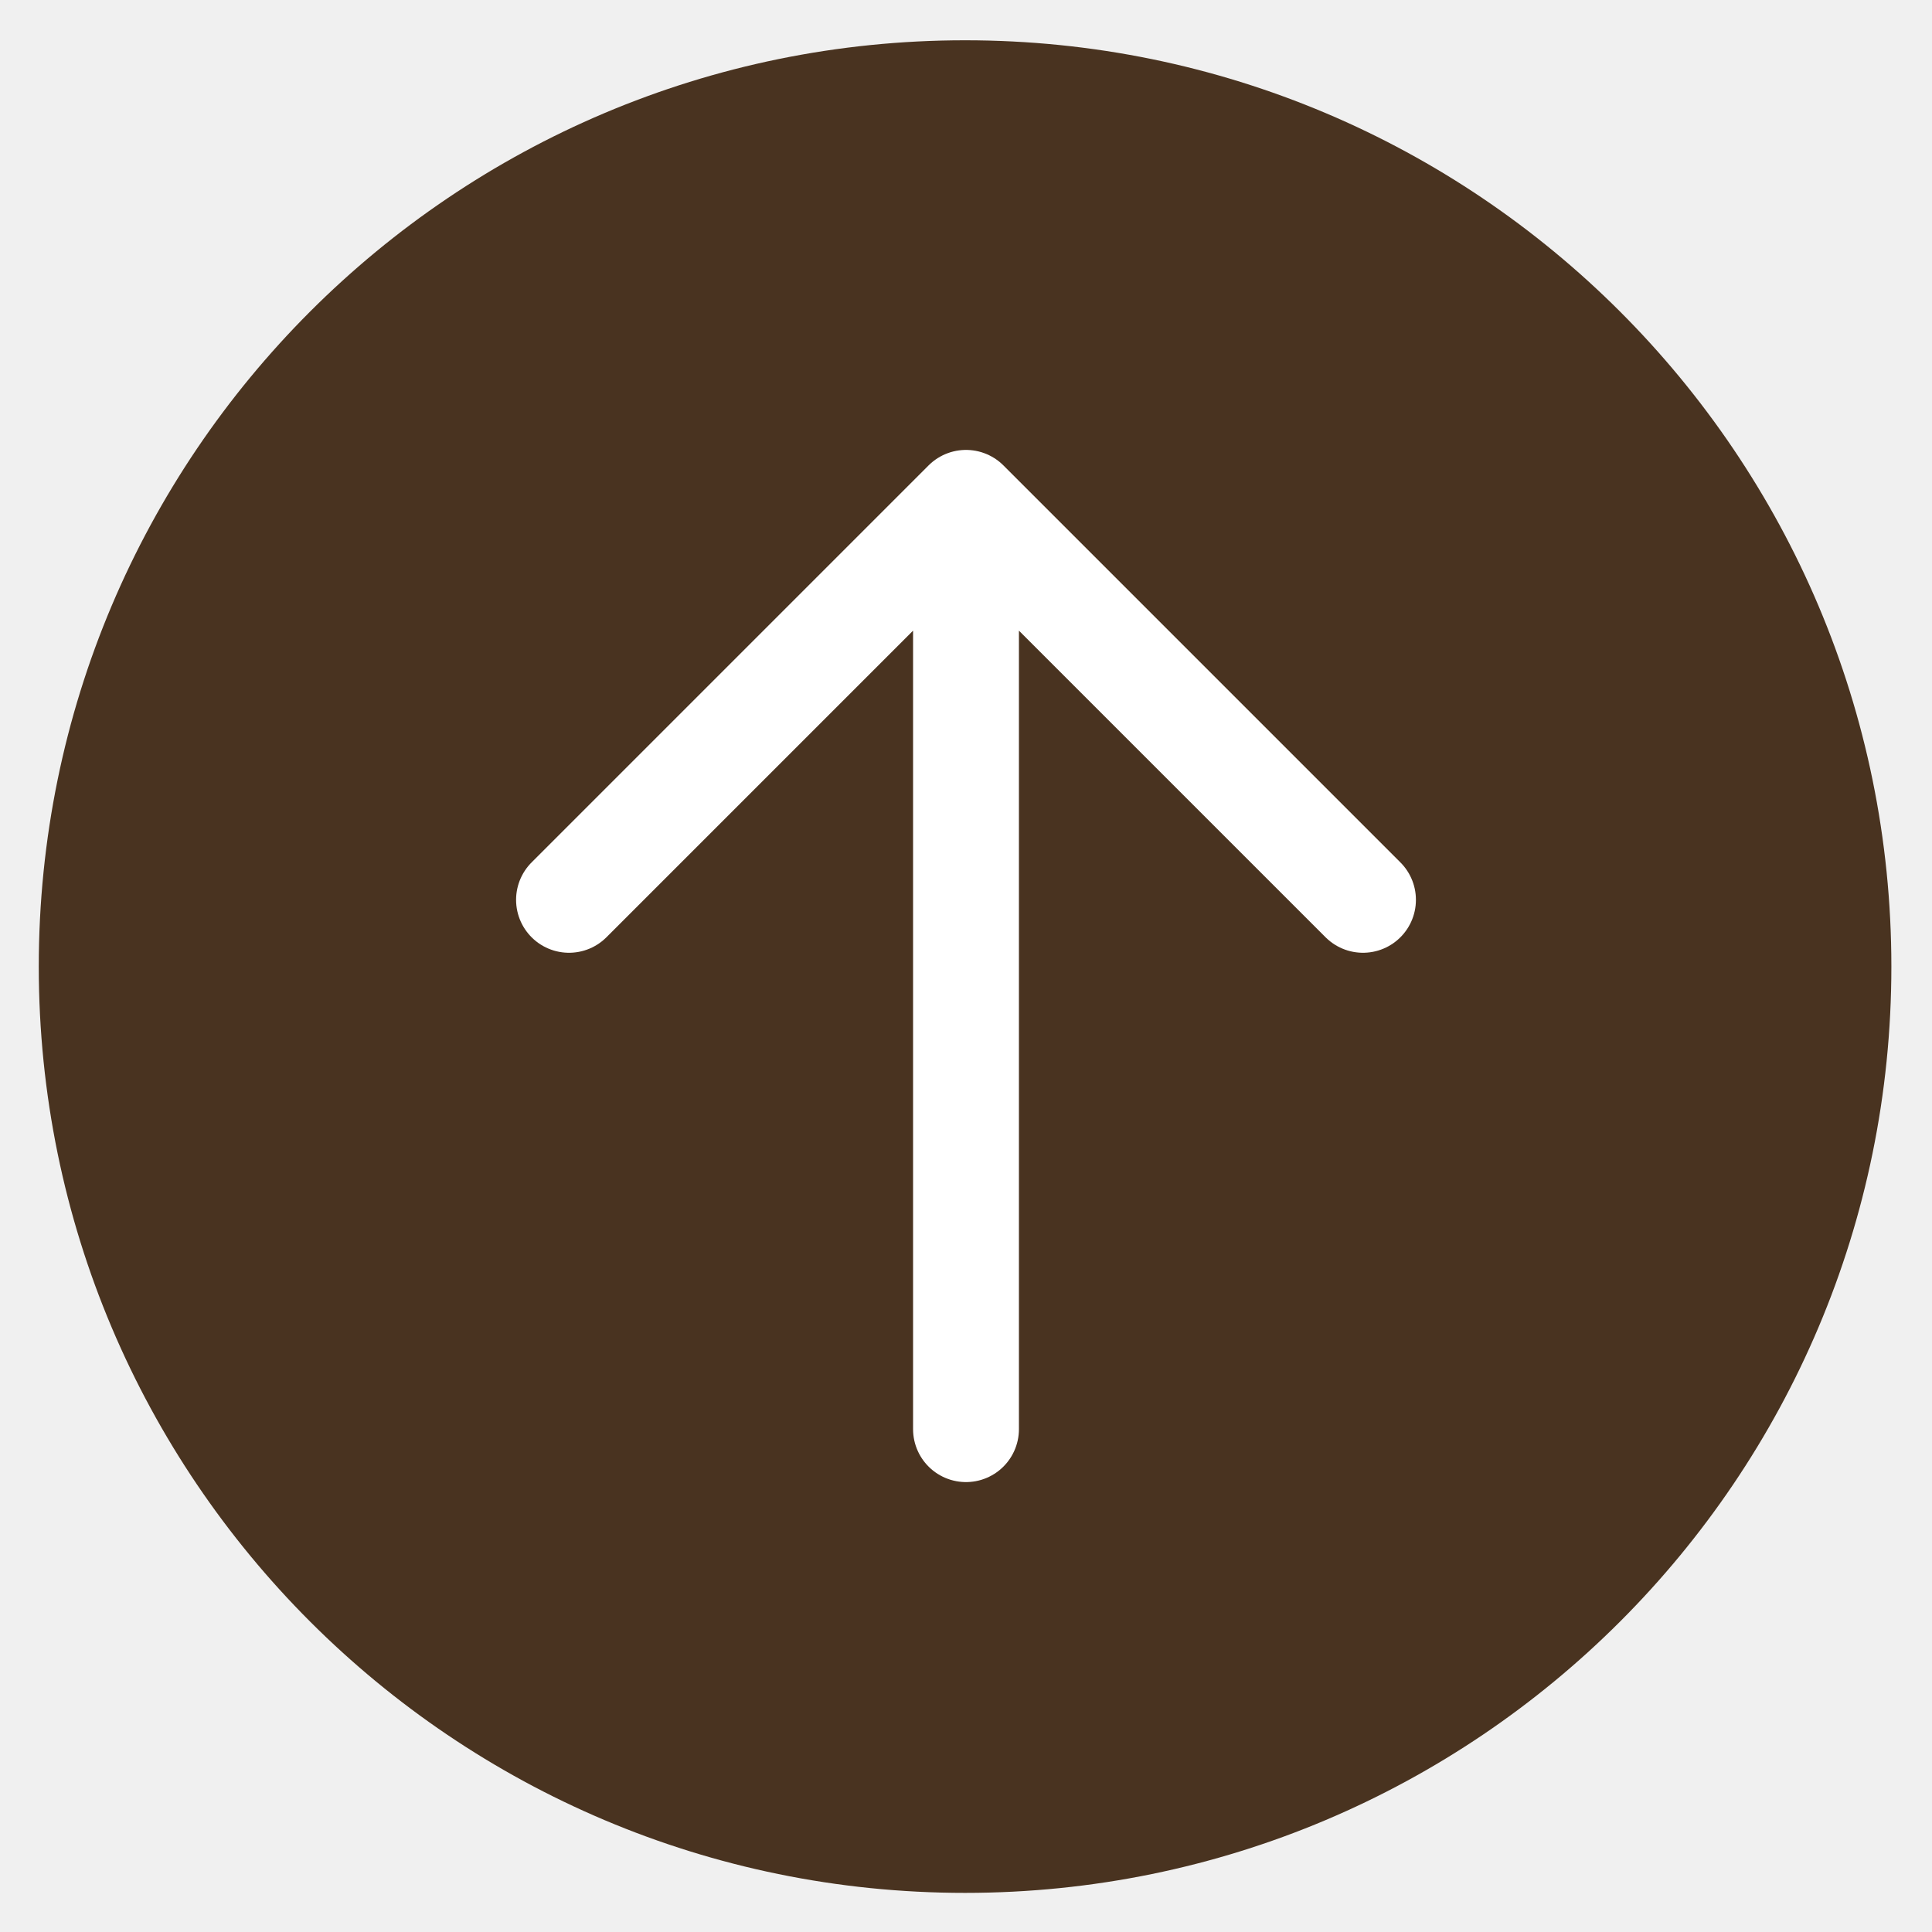
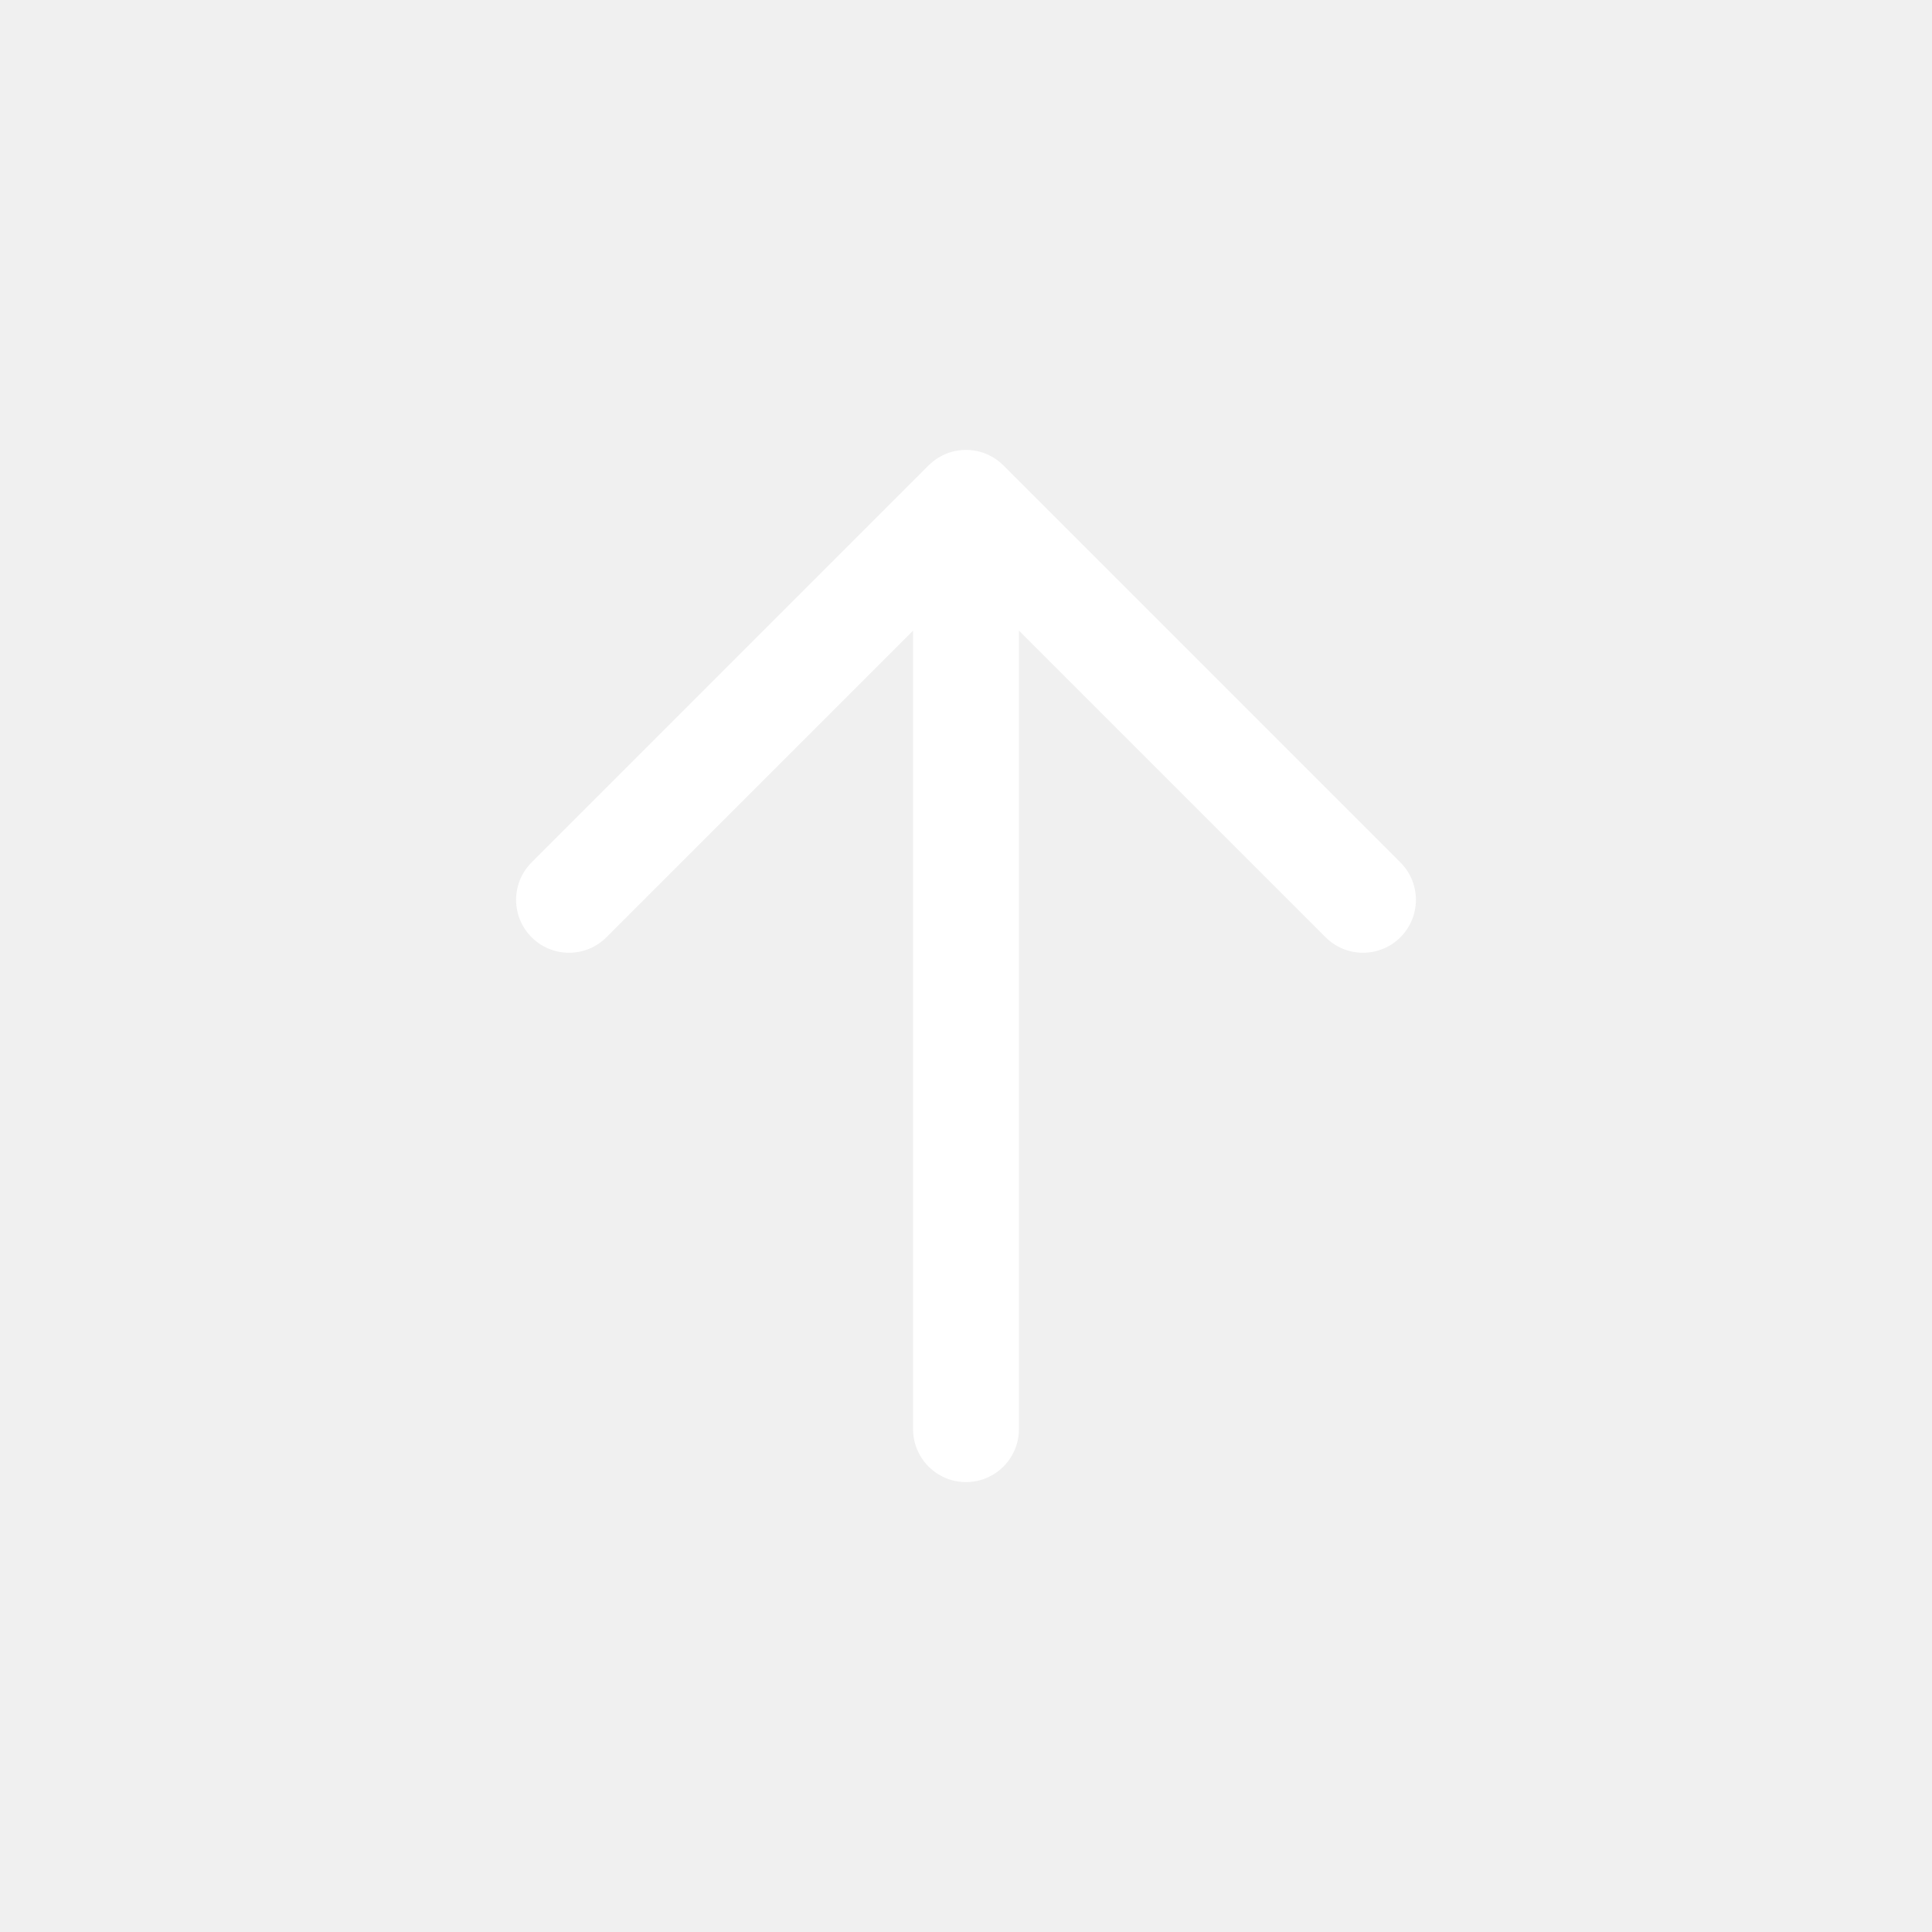
<svg xmlns="http://www.w3.org/2000/svg" width="73" height="73" viewBox="0 0 73 73" fill="none">
-   <circle cx="36.465" cy="36.522" r="35" fill="#493320" />
+   <circle cx="36.465" cy="36.522" r="35" fill="none" />
  <path d="M36.5 54V19M21.5 34L36.5 19L51.5 34" stroke="white" stroke-width="4" stroke-linecap="round" stroke-linejoin="round" />
</svg>
